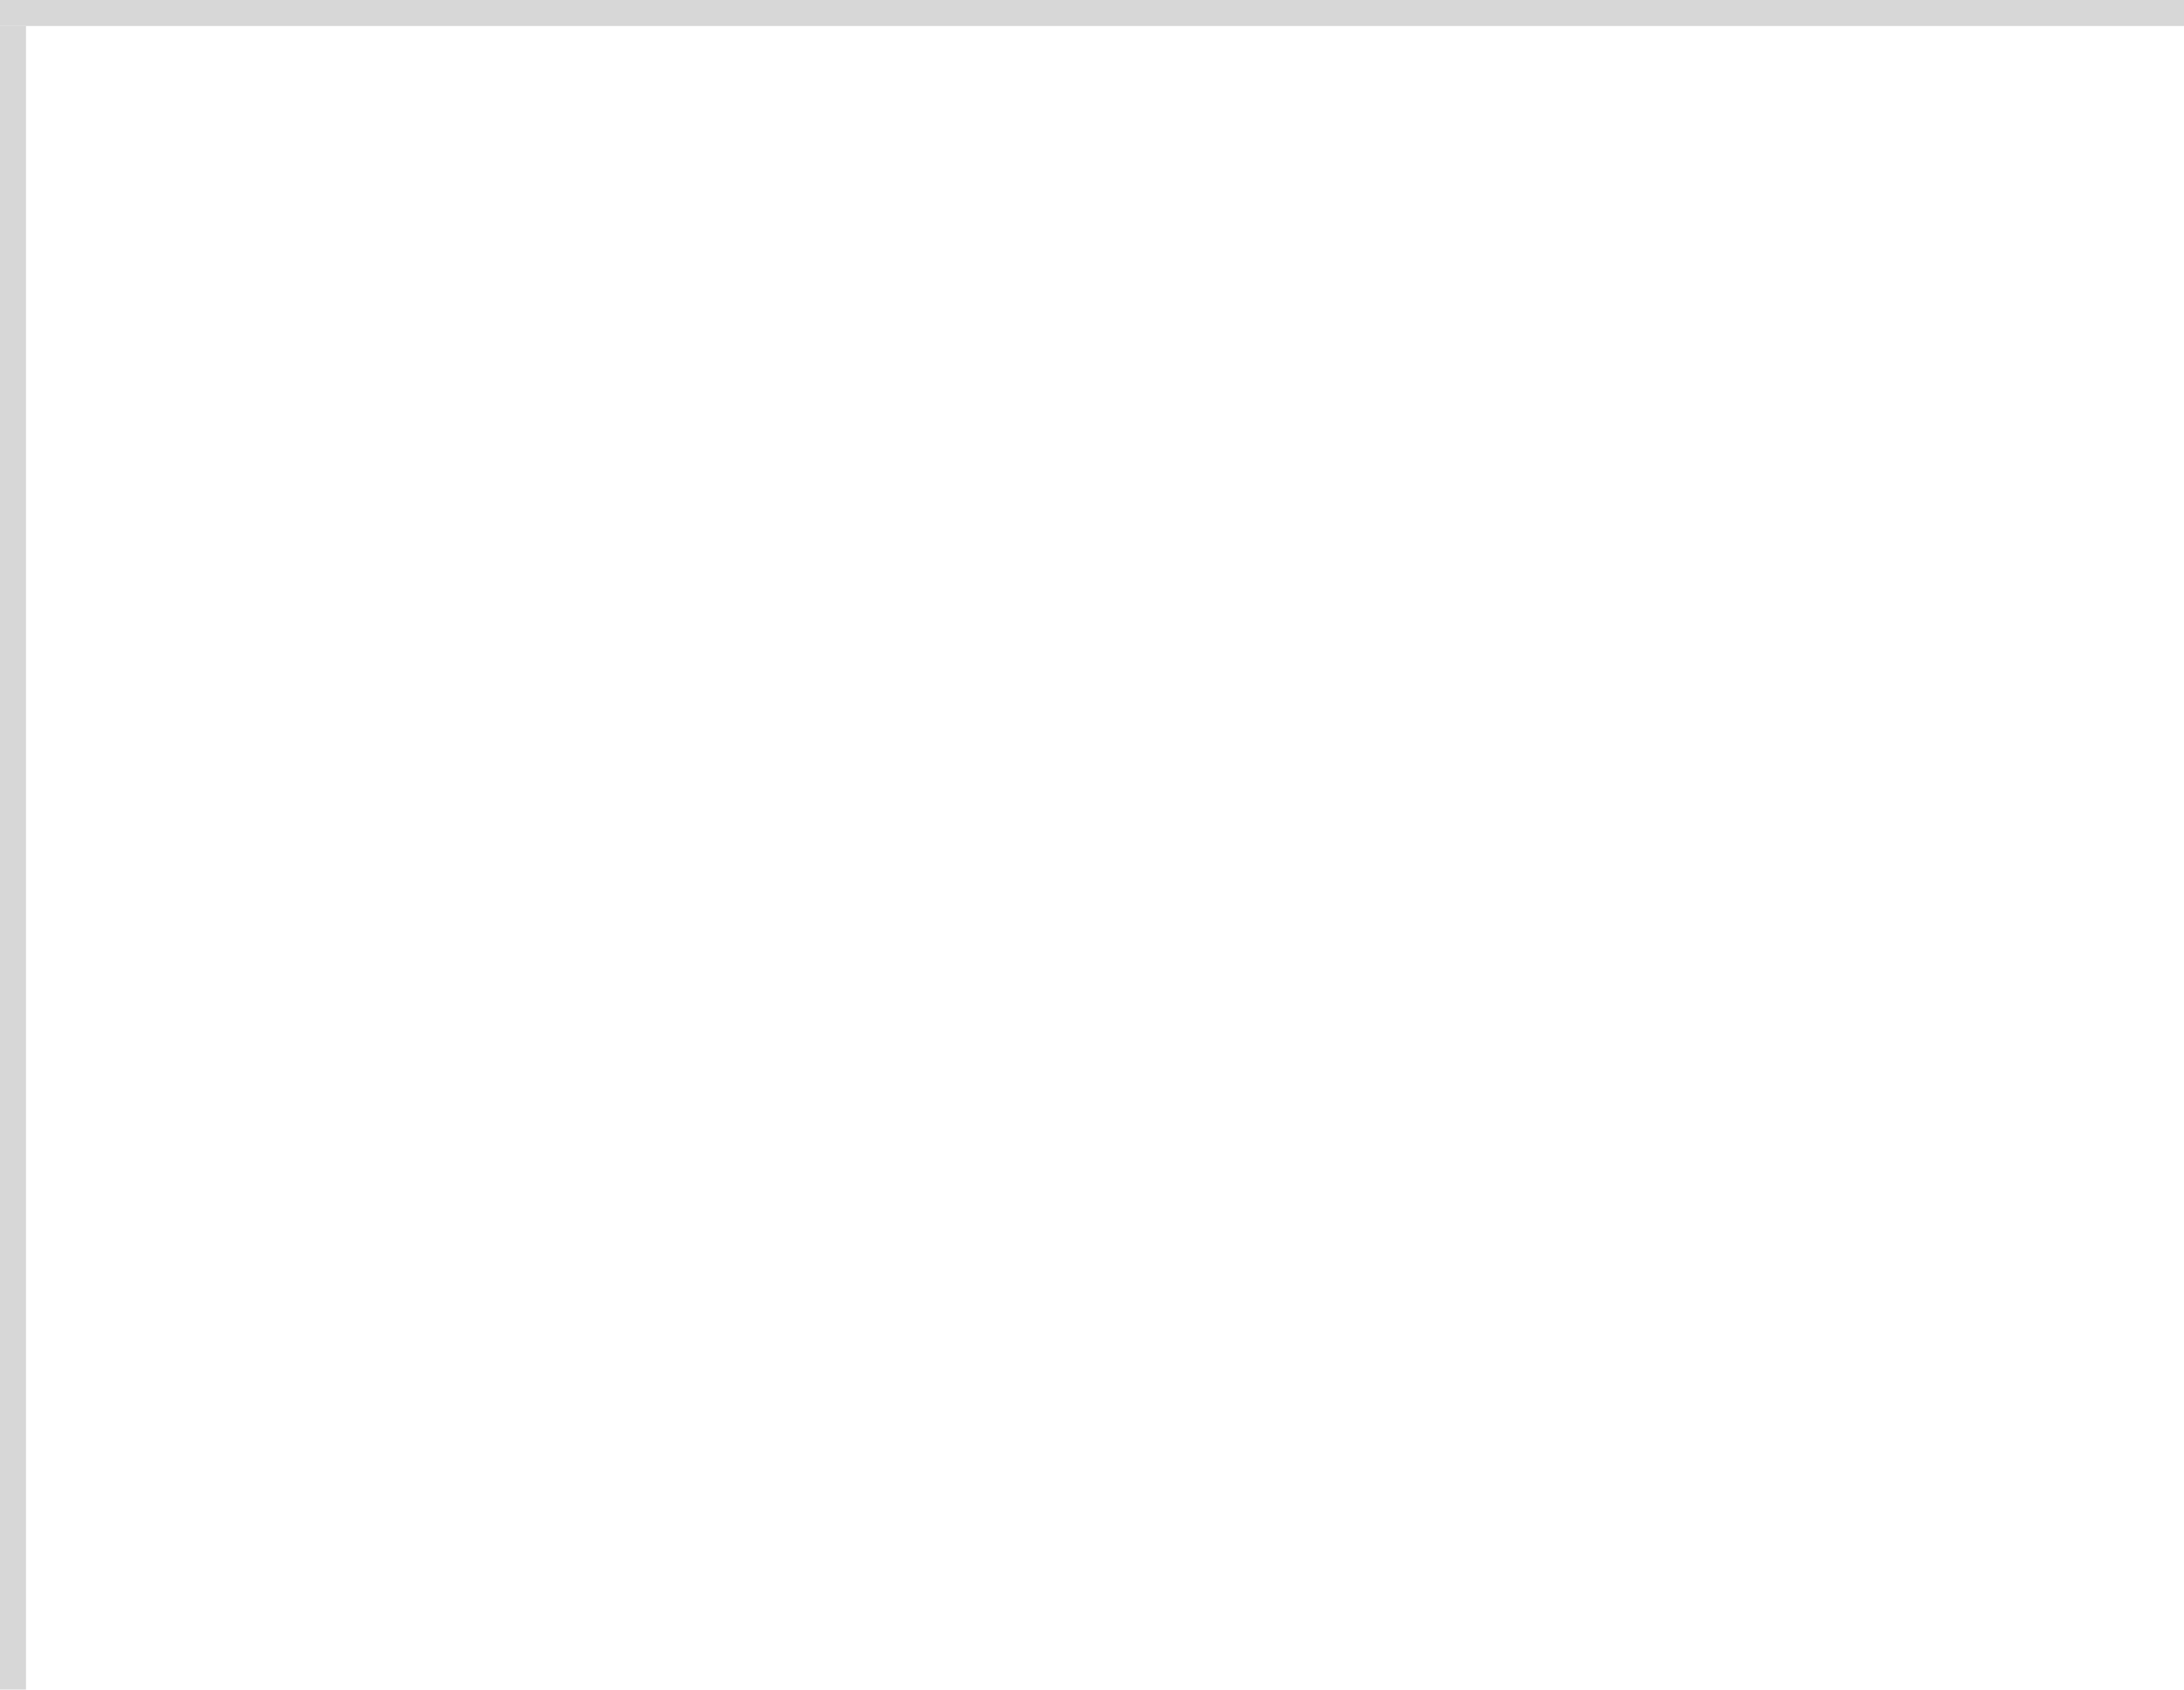
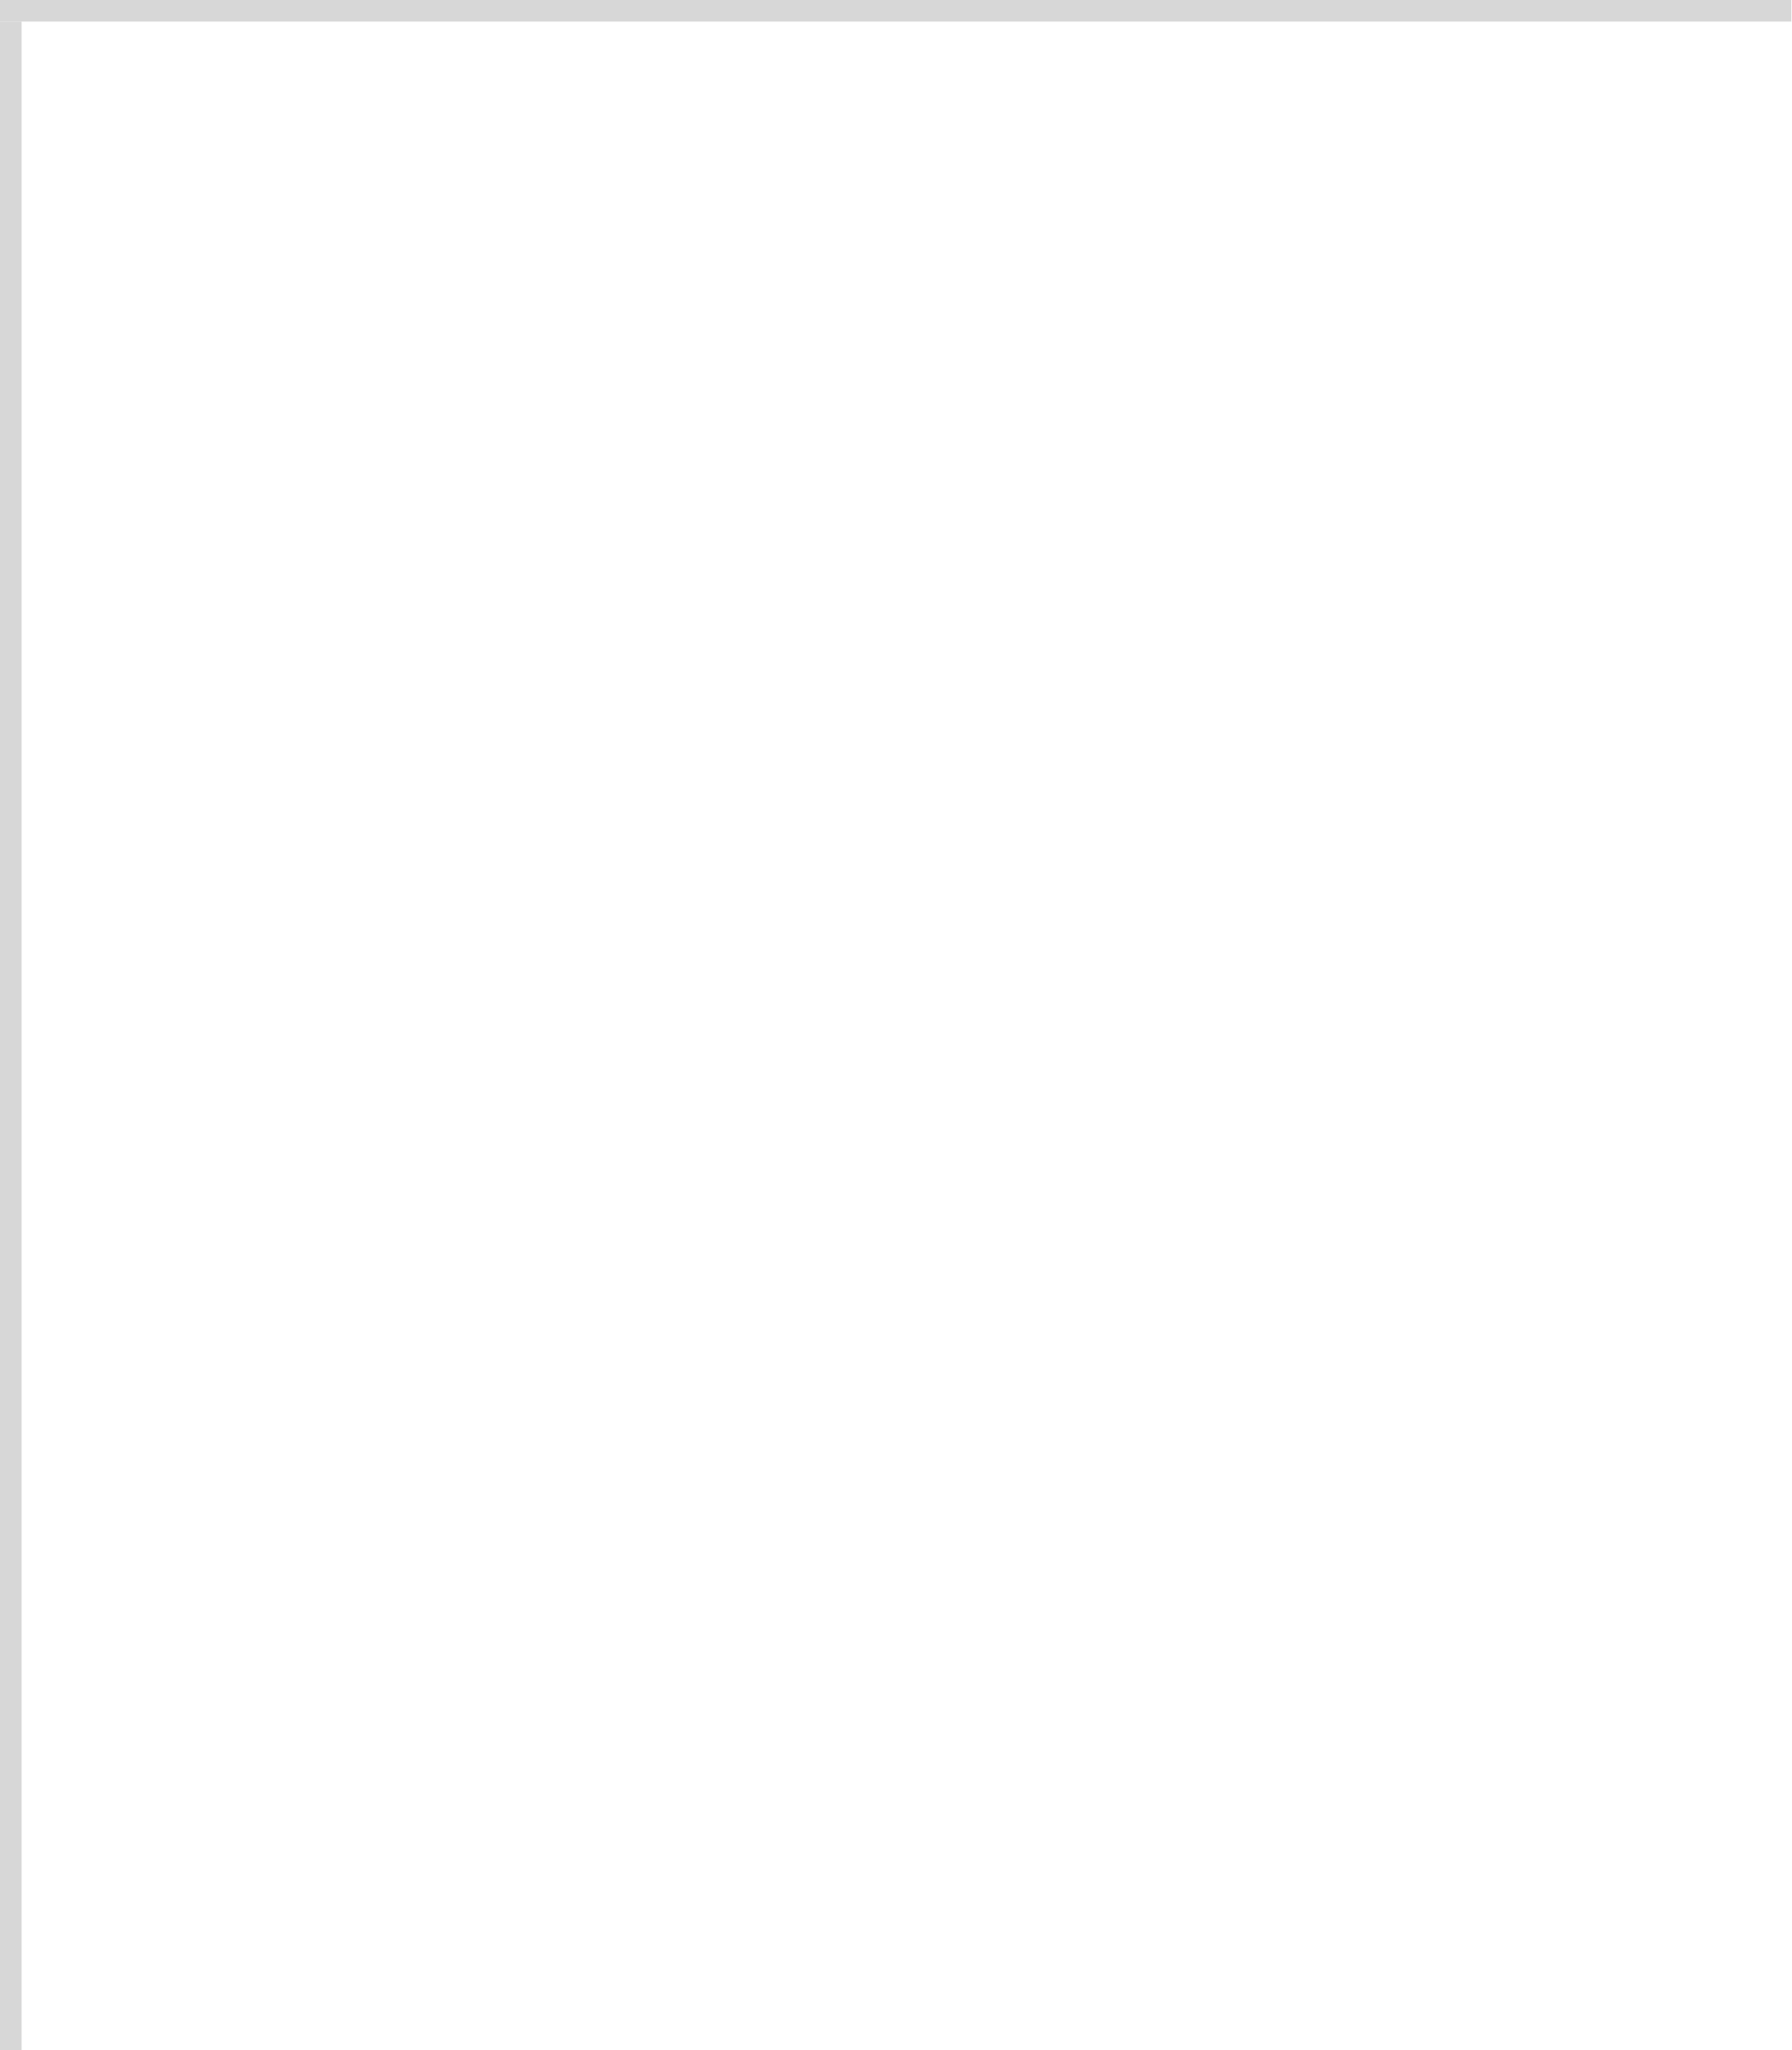
- <svg xmlns="http://www.w3.org/2000/svg" version="1.1" width="84px" height="65px" viewBox="584 152 84 65">
-   <path d="M 1 1  L 84 1  L 84 65  L 1 65  L 1 1  Z " fill-rule="nonzero" fill="rgba(255, 255, 255, 1)" stroke="none" transform="matrix(1 0 0 1 584 152 )" class="fill" />
-   <path d="M 0.5 1  L 0.5 65  " stroke-width="1" stroke-dasharray="0" stroke="rgba(215, 215, 215, 1)" fill="none" transform="matrix(1 0 0 1 584 152 )" class="stroke" />
-   <path d="M 0 0.5  L 84 0.5  " stroke-width="1" stroke-dasharray="0" stroke="rgba(215, 215, 215, 1)" fill="none" transform="matrix(1 0 0 1 584 152 )" class="stroke" />
+ <svg xmlns="http://www.w3.org/2000/svg" version="1.1" width="83px" height="95px" viewBox="0 362 83 95">
+   <path d="M 1 1  L 83 1  L 83 95  L 1 95  L 1 1  Z " fill-rule="nonzero" fill="rgba(255, 255, 255, 1)" stroke="none" transform="matrix(1 0 0 1 0 362 )" class="fill" />
+   <path d="M 0.5 1  L 0.5 95  " stroke-width="1" stroke-dasharray="0" stroke="rgba(215, 215, 215, 1)" fill="none" transform="matrix(1 0 0 1 0 362 )" class="stroke" />
+   <path d="M 0 0.5  L 83 0.5  " stroke-width="1" stroke-dasharray="0" stroke="rgba(215, 215, 215, 1)" fill="none" transform="matrix(1 0 0 1 0 362 )" class="stroke" />
</svg>
